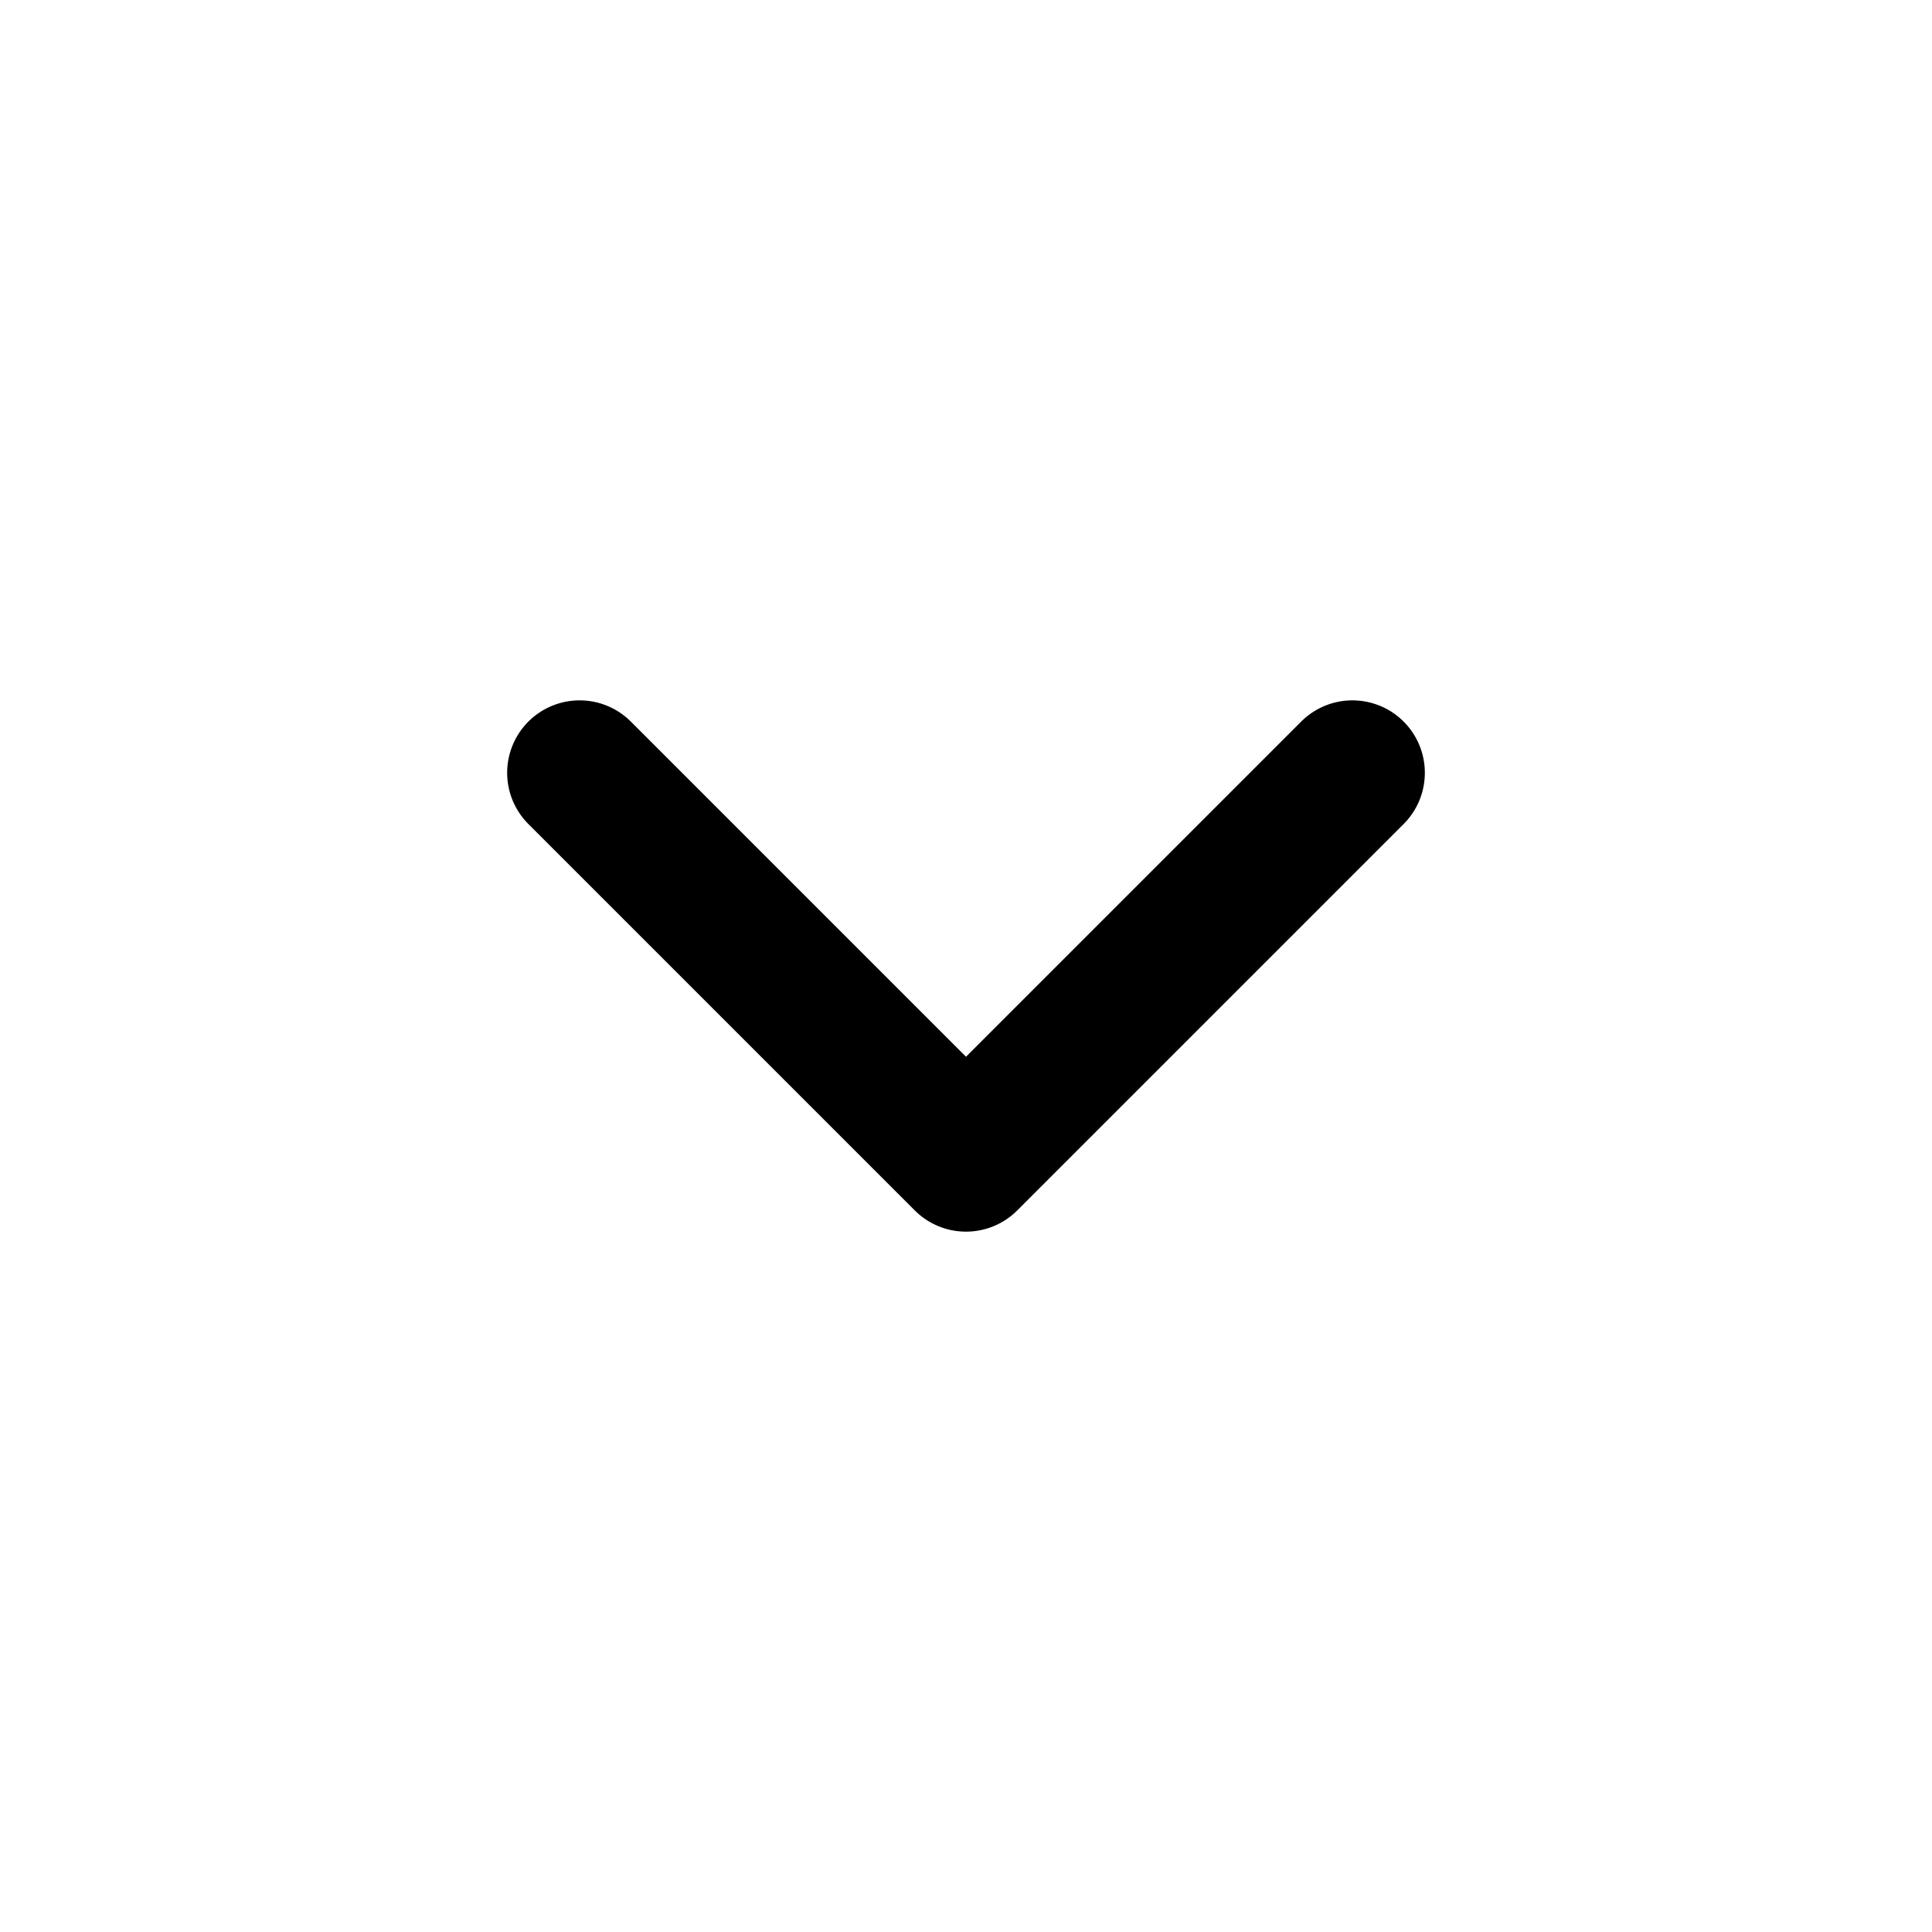
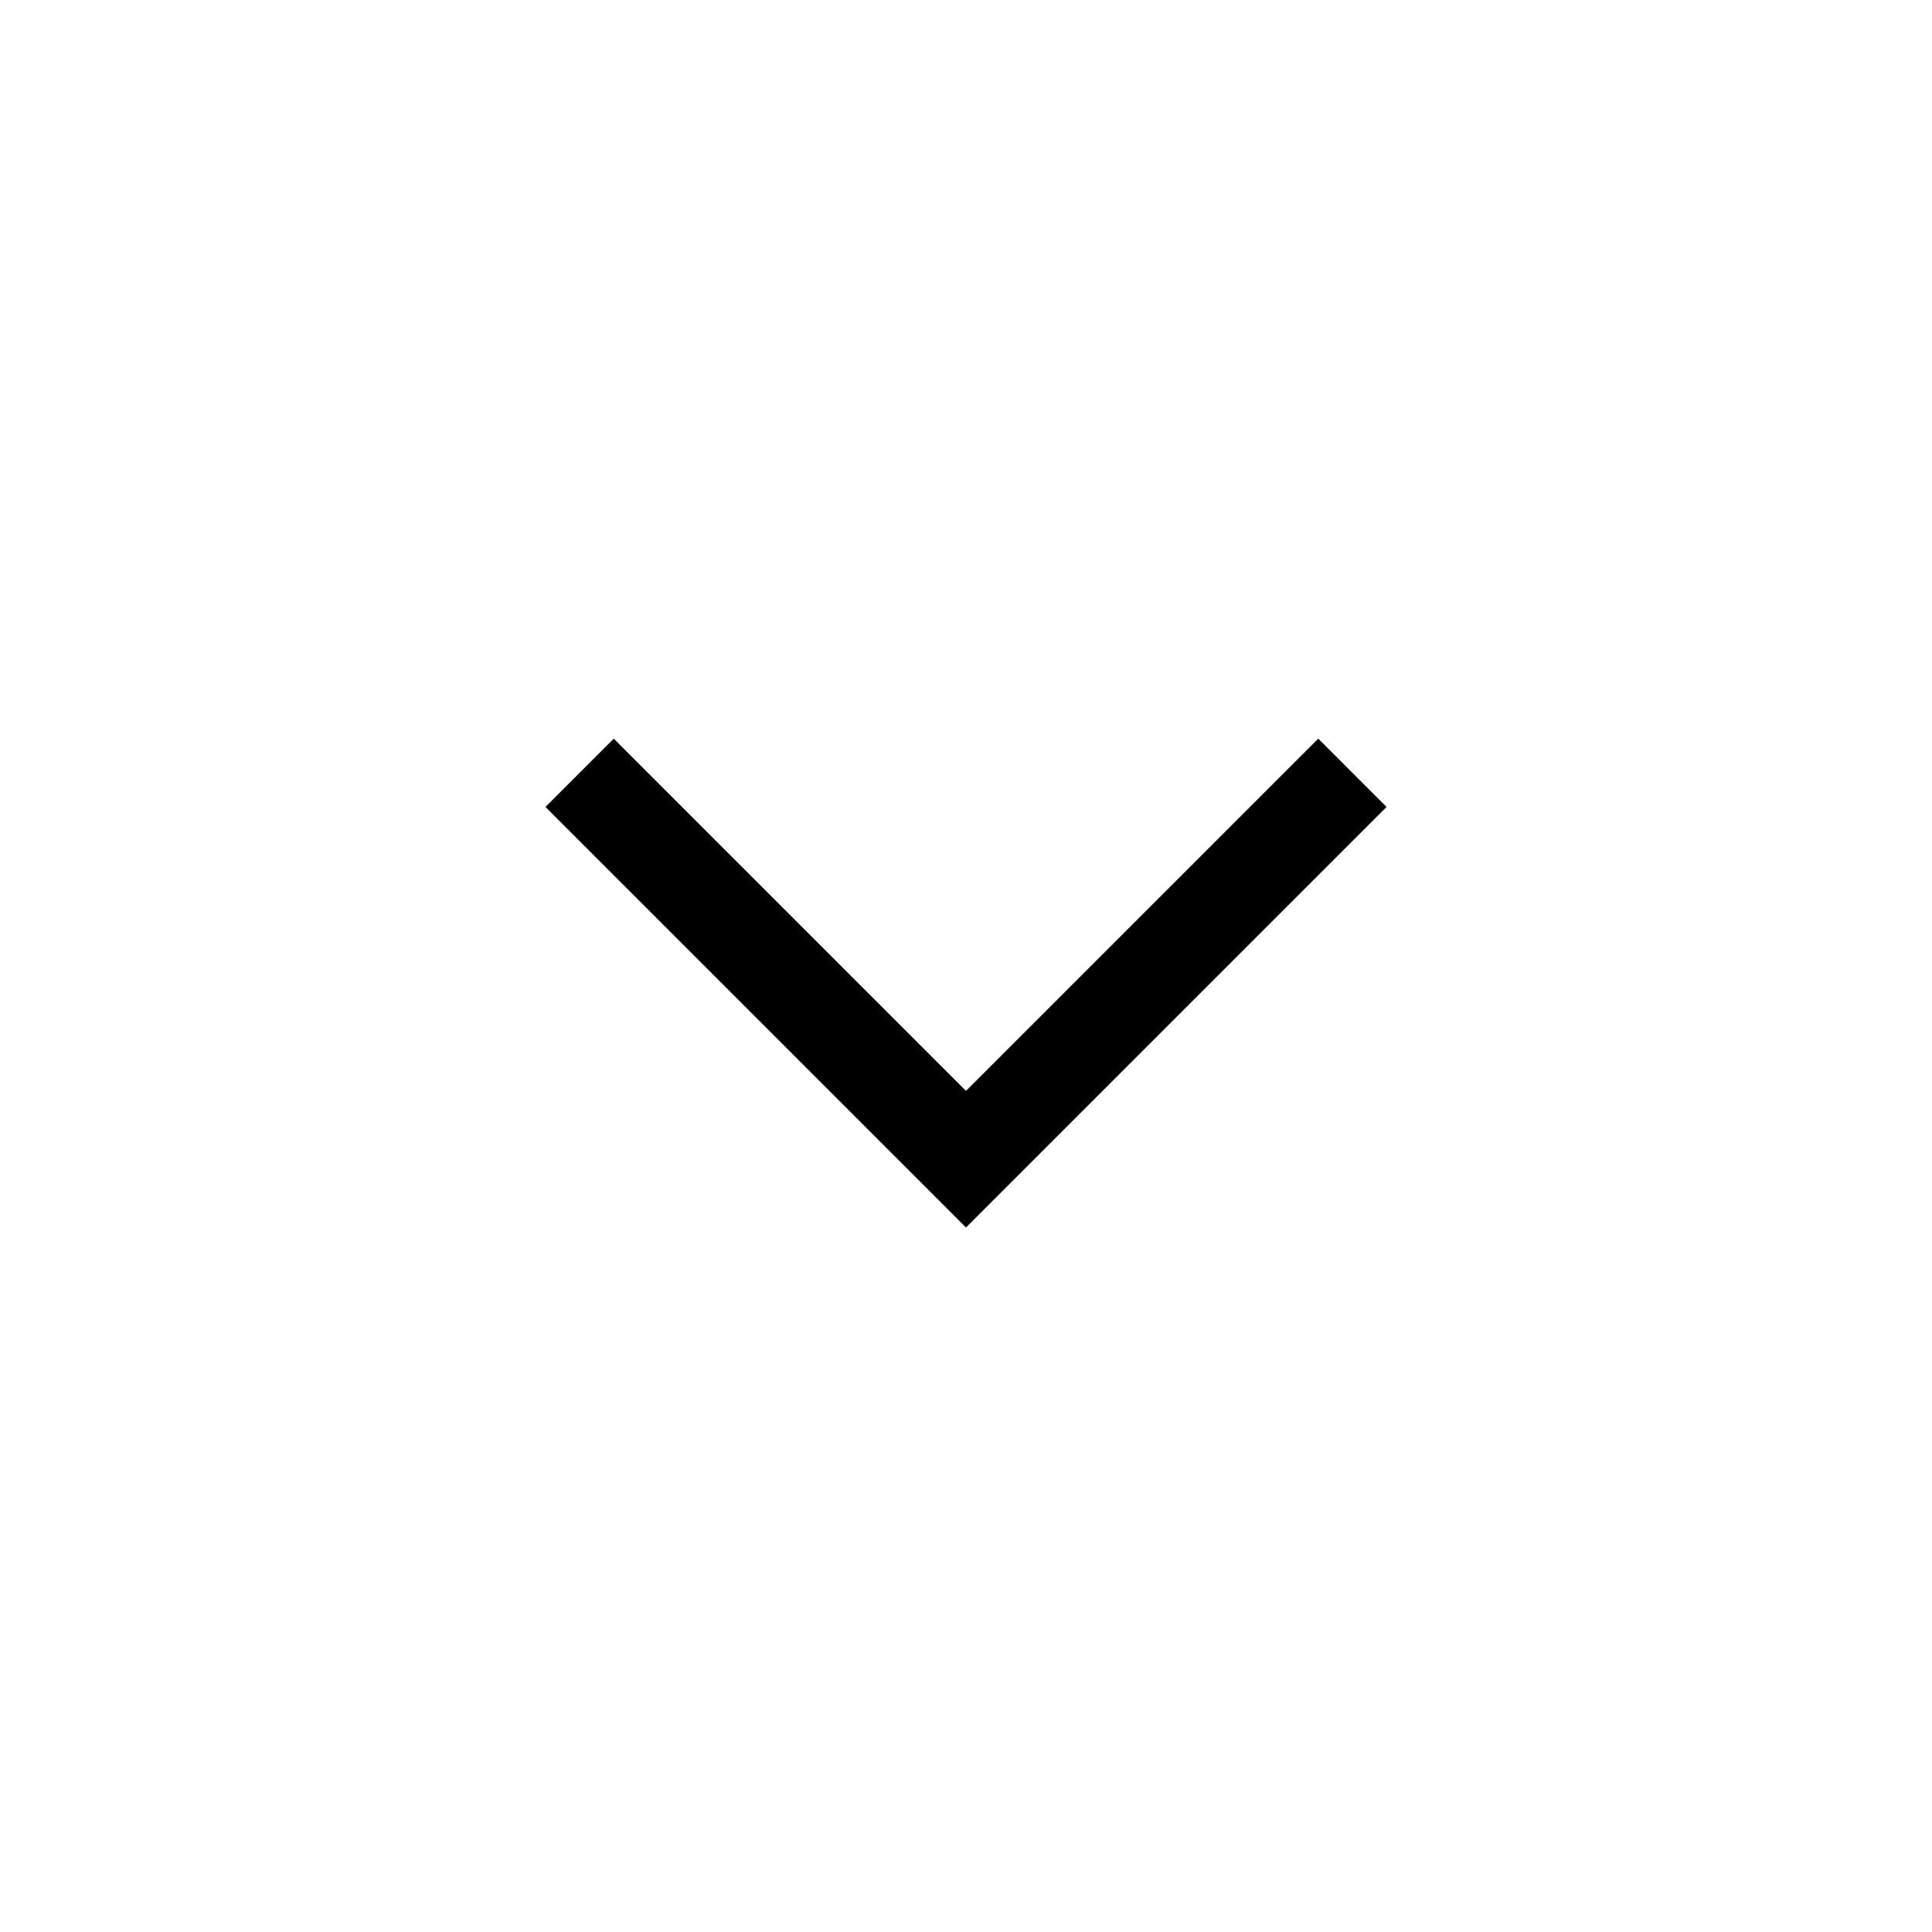
<svg xmlns="http://www.w3.org/2000/svg" width="20" height="20" viewBox="0 0 20 20" fill="none">
-   <path d="M14 8L10 12L6 8" stroke="black" stroke-width="1.5" stroke-linecap="round" stroke-linejoin="round" />
+   <path d="M14 8L10 12L6 8" stroke="black" strokeWidth="1.5" strokeLinecap="round" strokeLinejoin="round" />
</svg>
